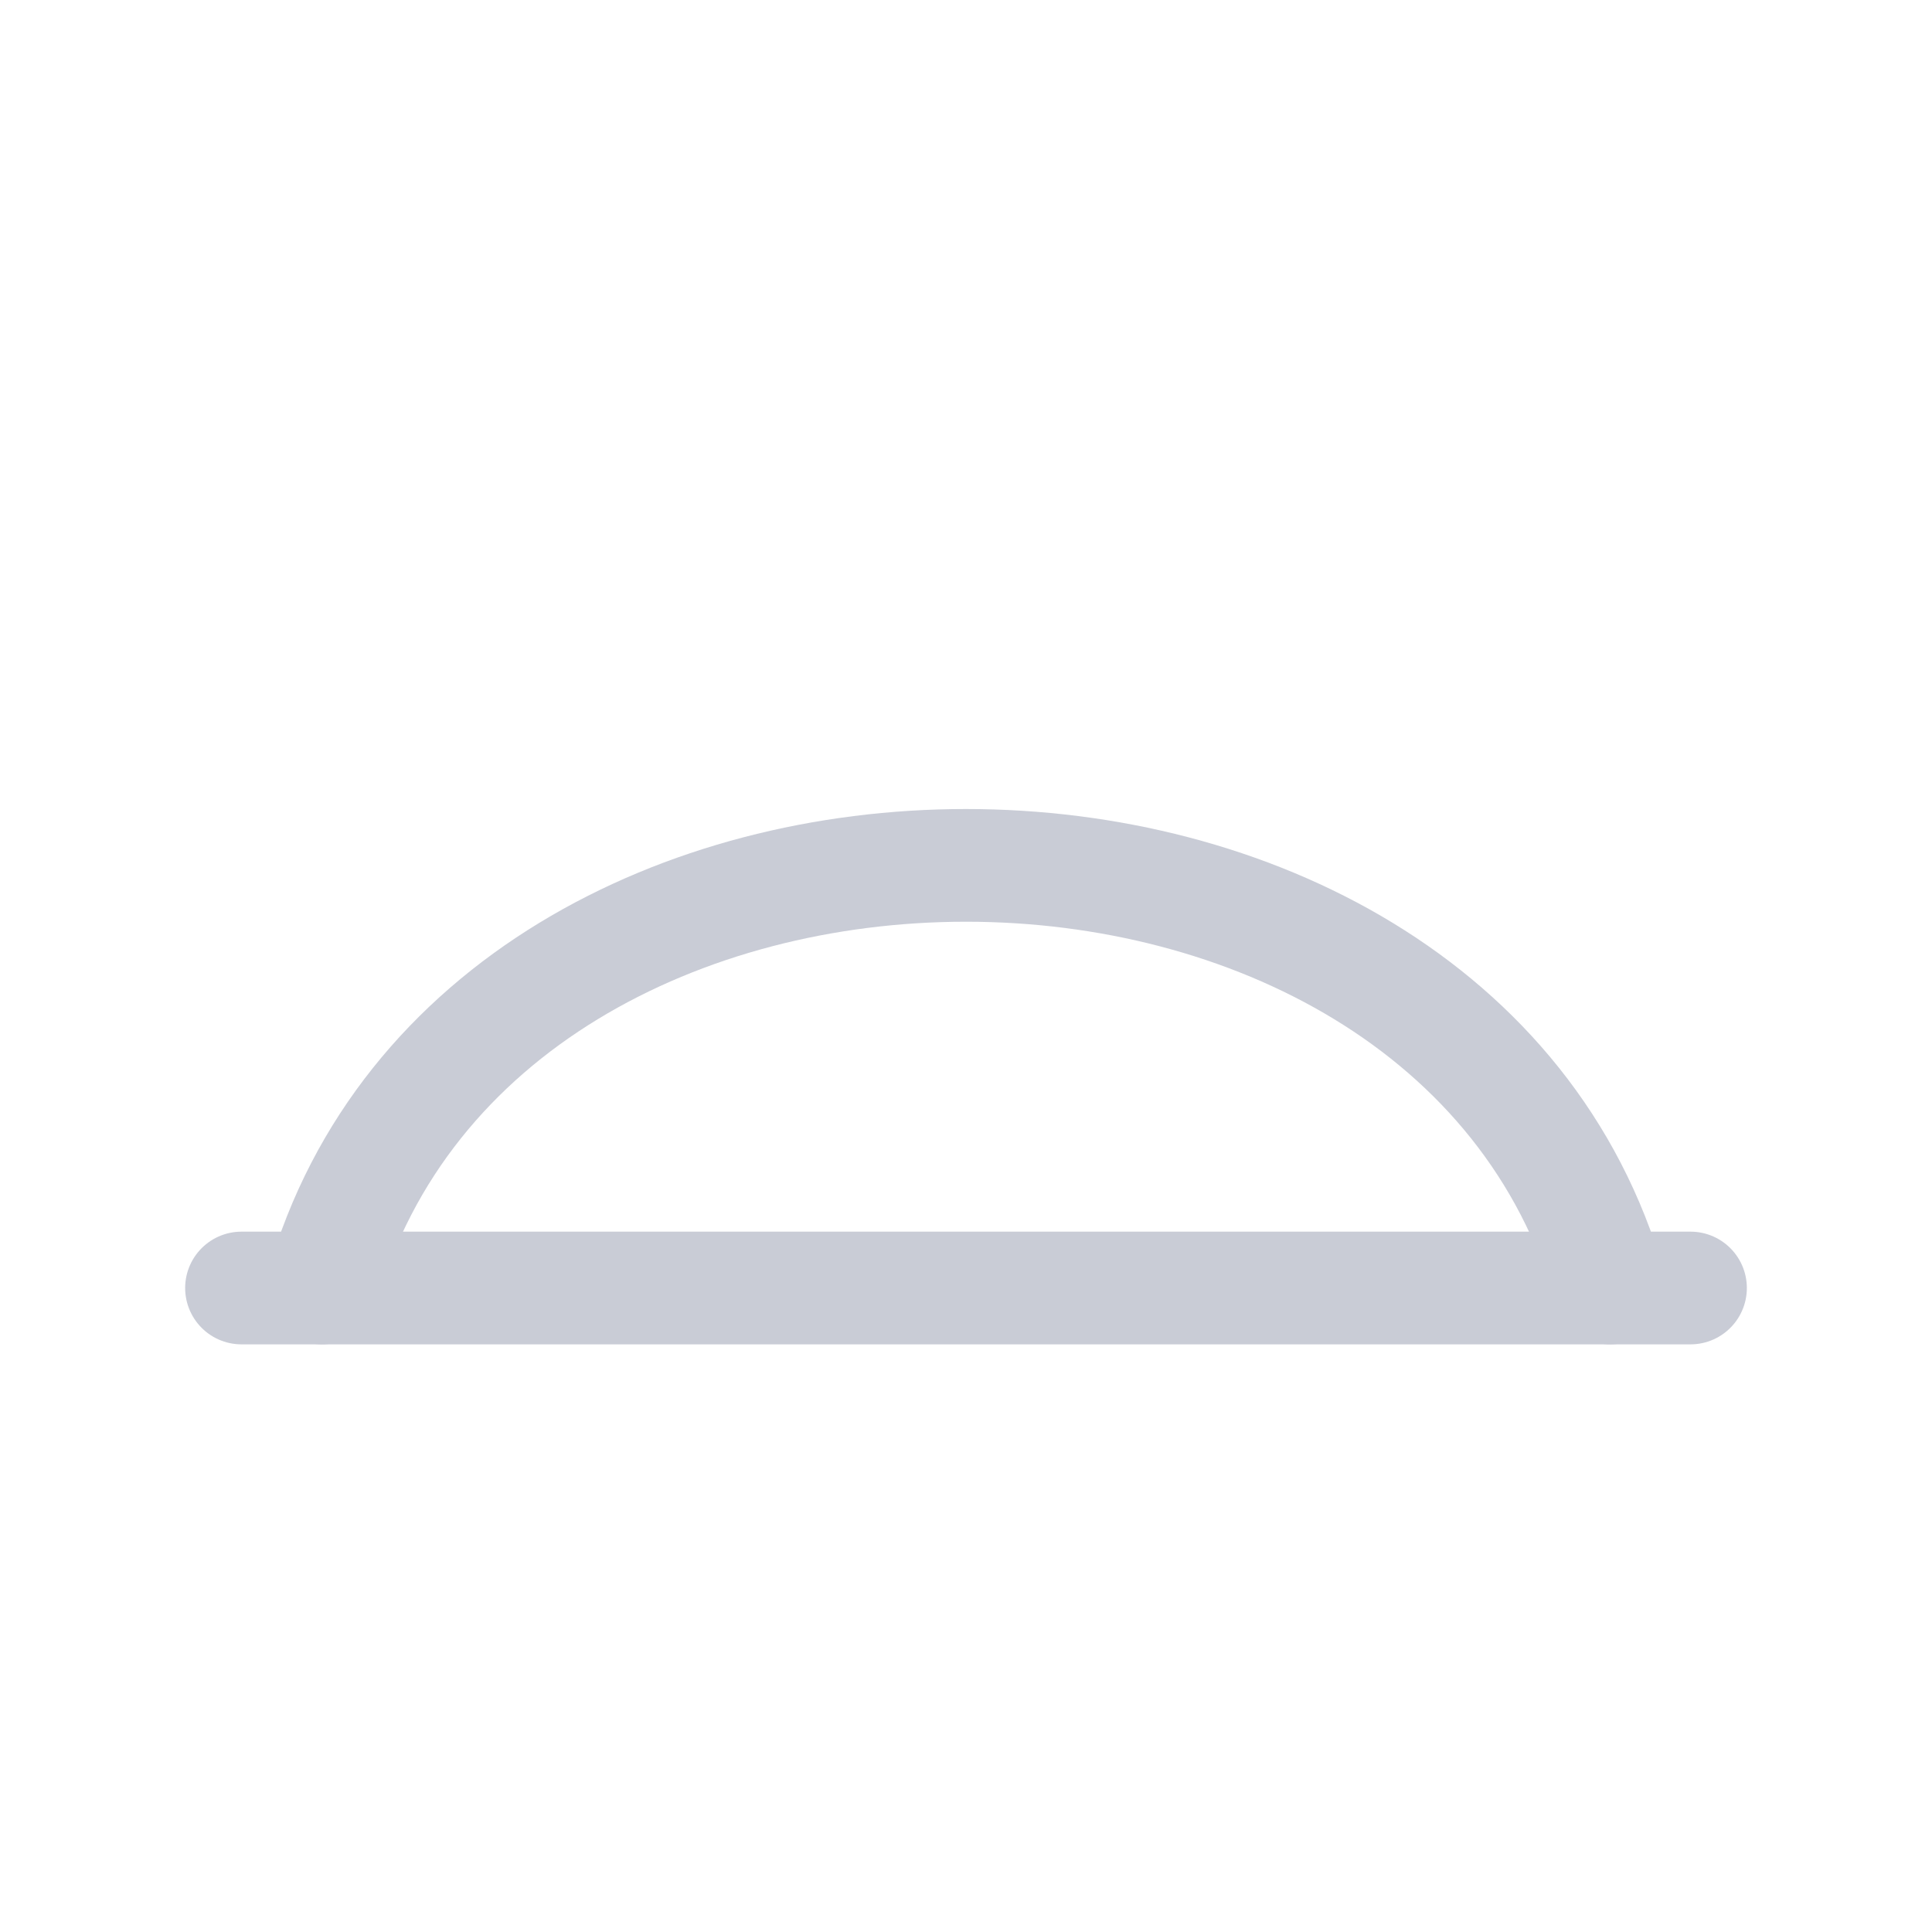
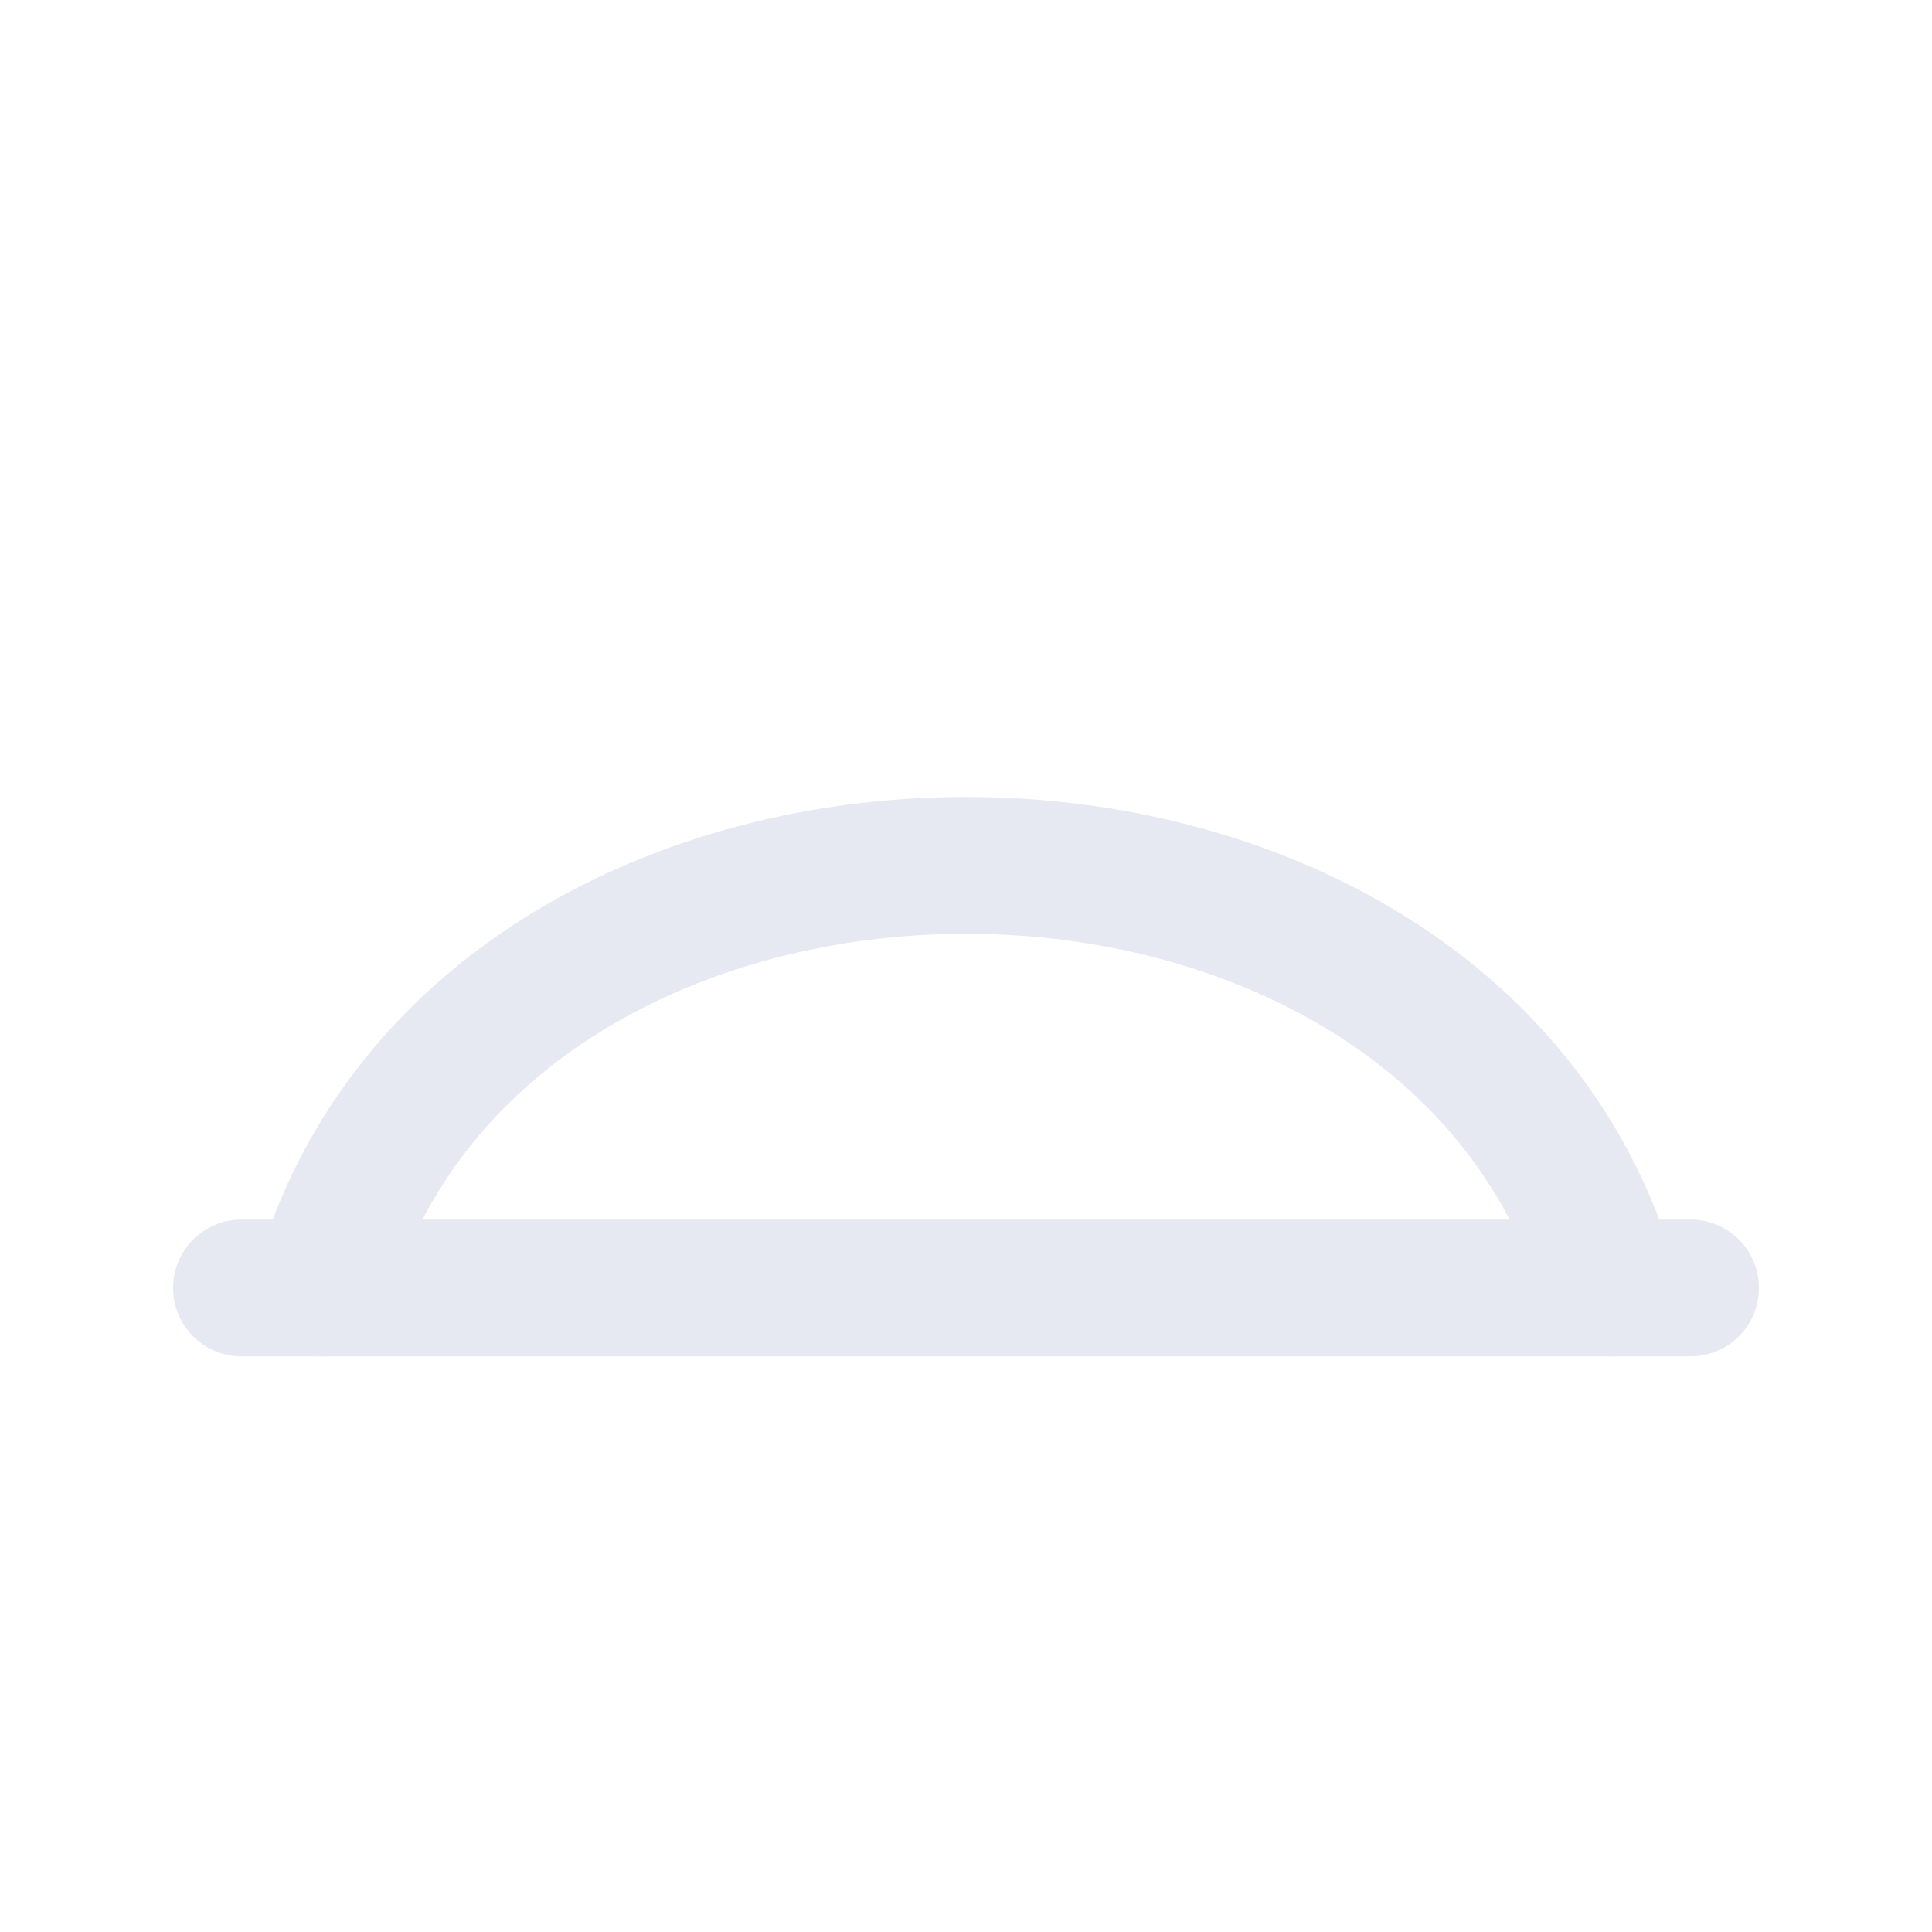
- <svg xmlns="http://www.w3.org/2000/svg" viewBox="0 0 24 24" fill="none" stroke="#c9ccd6" stroke-width="1.4" stroke-linecap="round" stroke-linejoin="round">
+ <svg xmlns="http://www.w3.org/2000/svg" viewBox="0 0 24 24" fill="none" stroke="#e6e9f2" stroke-width="1.7" stroke-linecap="round" stroke-linejoin="round">
  <path d="M4 16c2-7 14-7 16 0" />
  <path d="M3 16h18" />
</svg>
